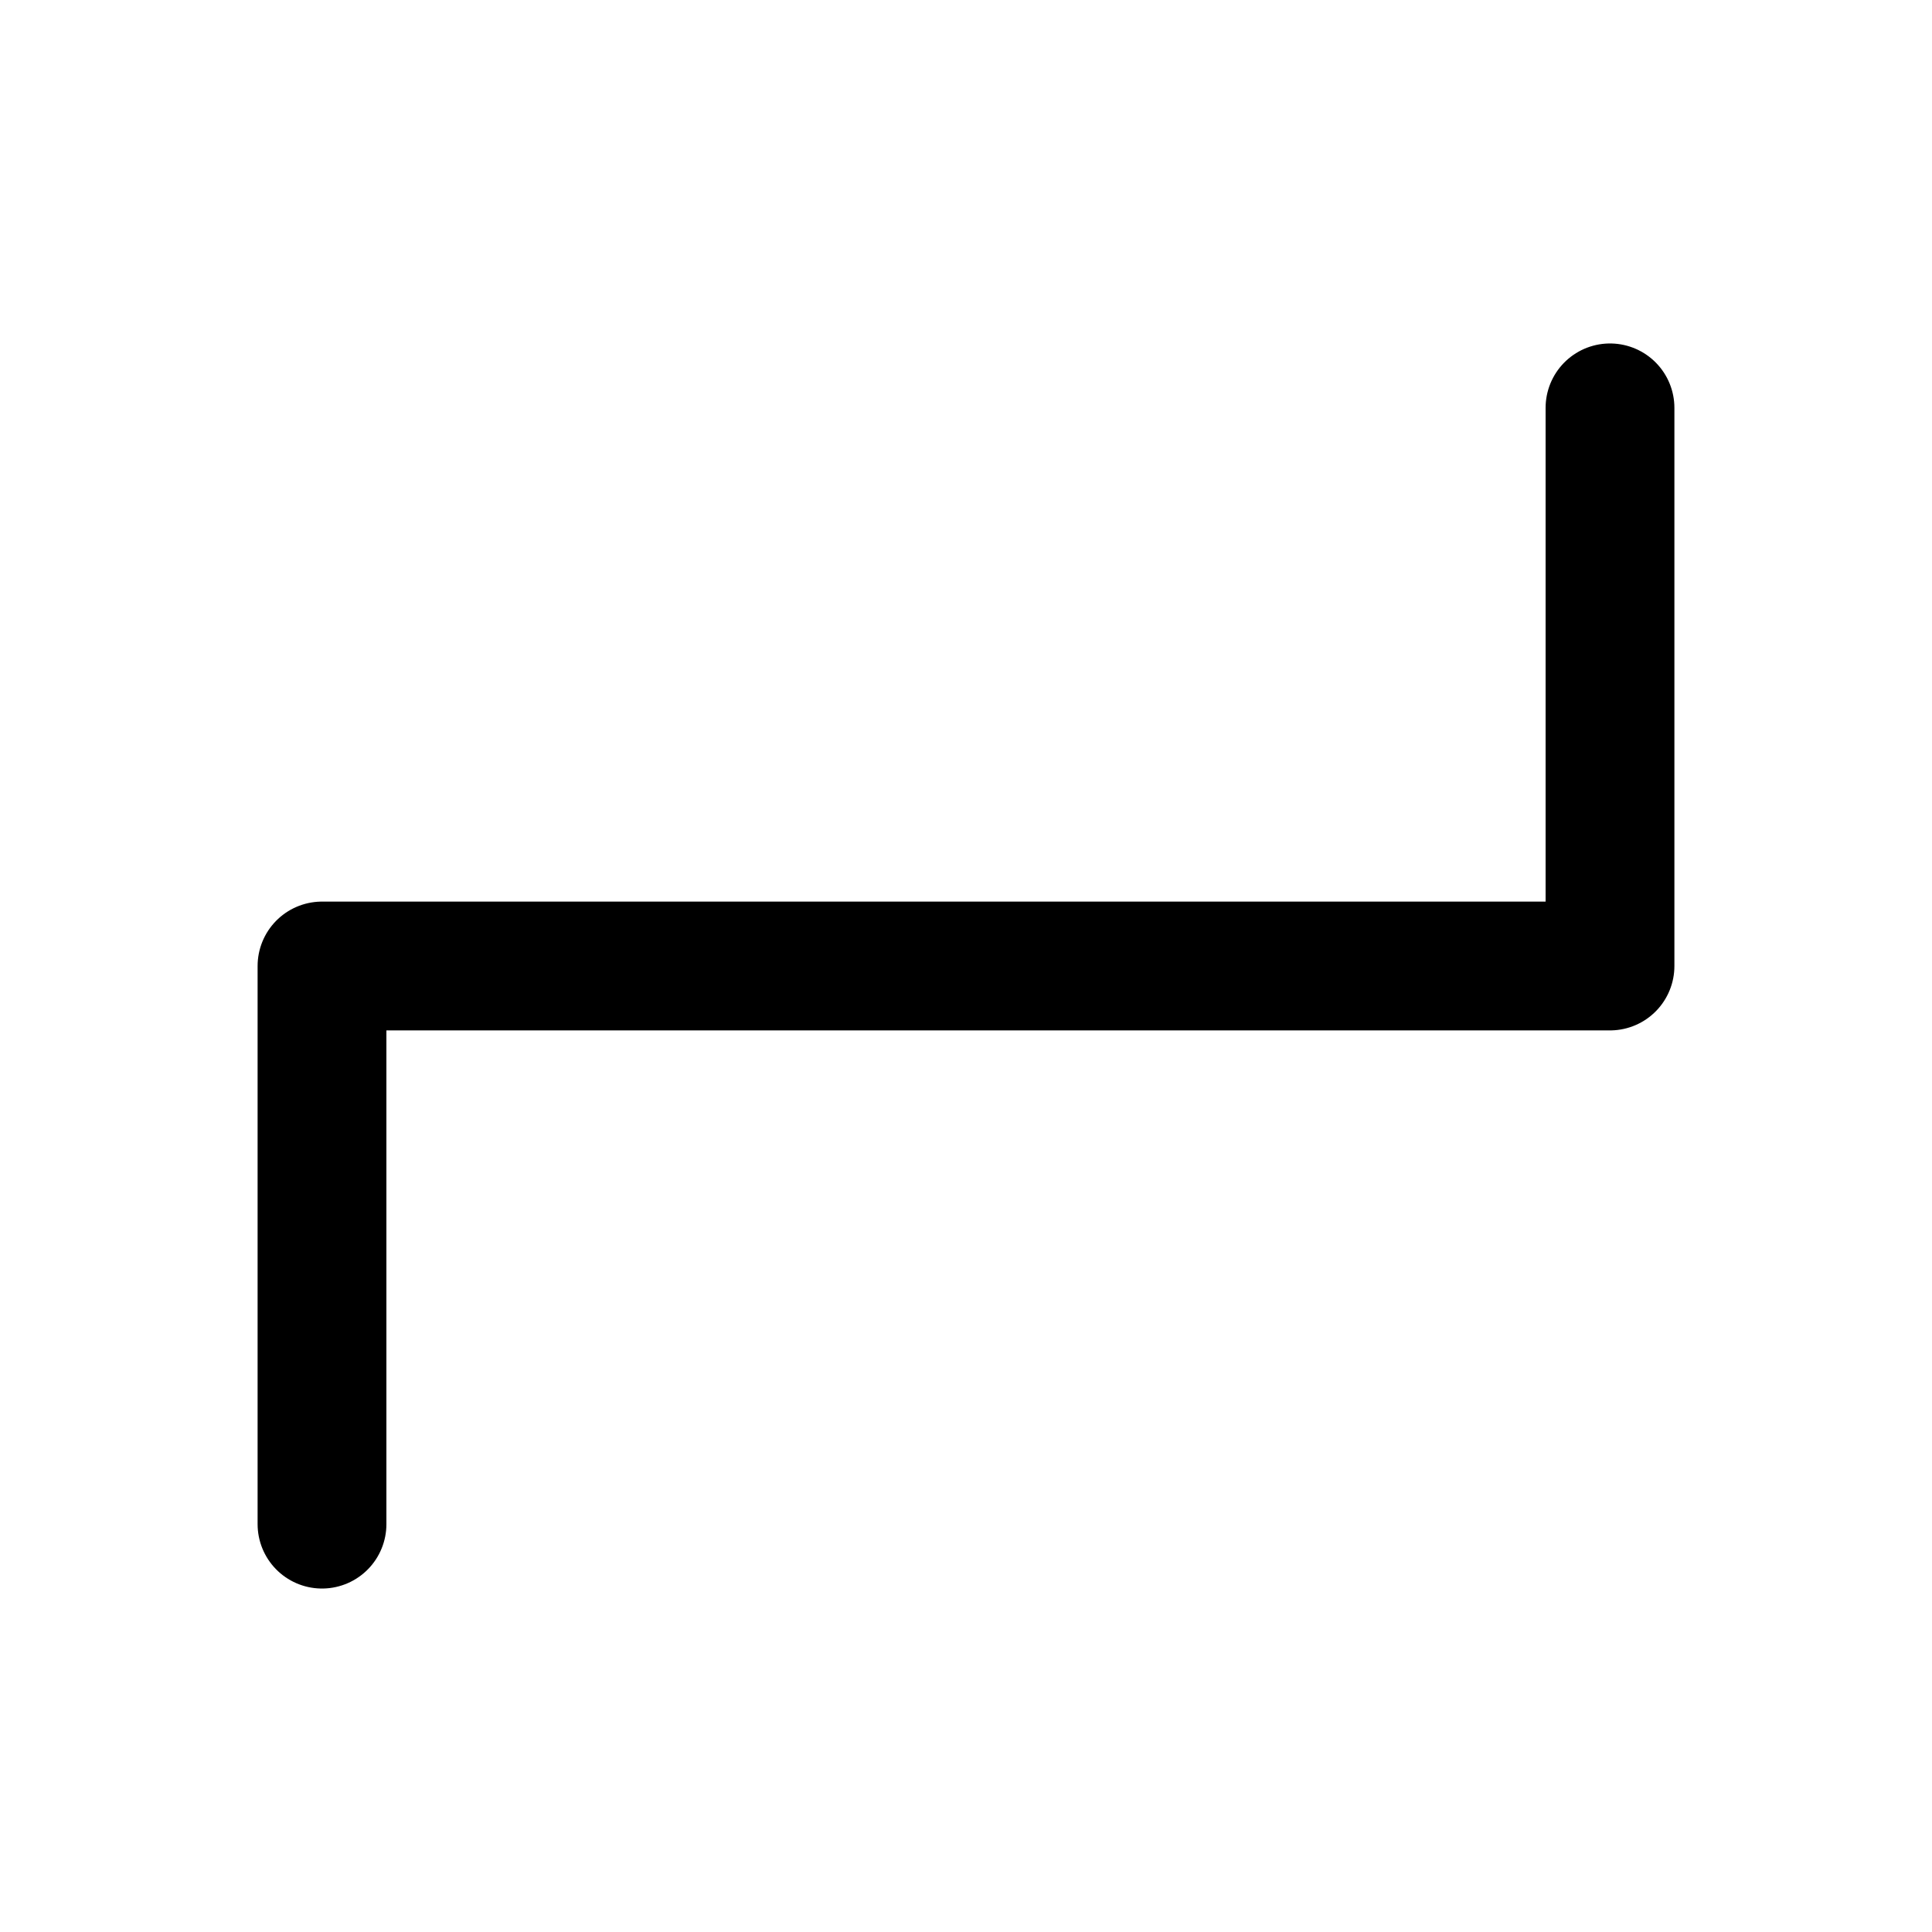
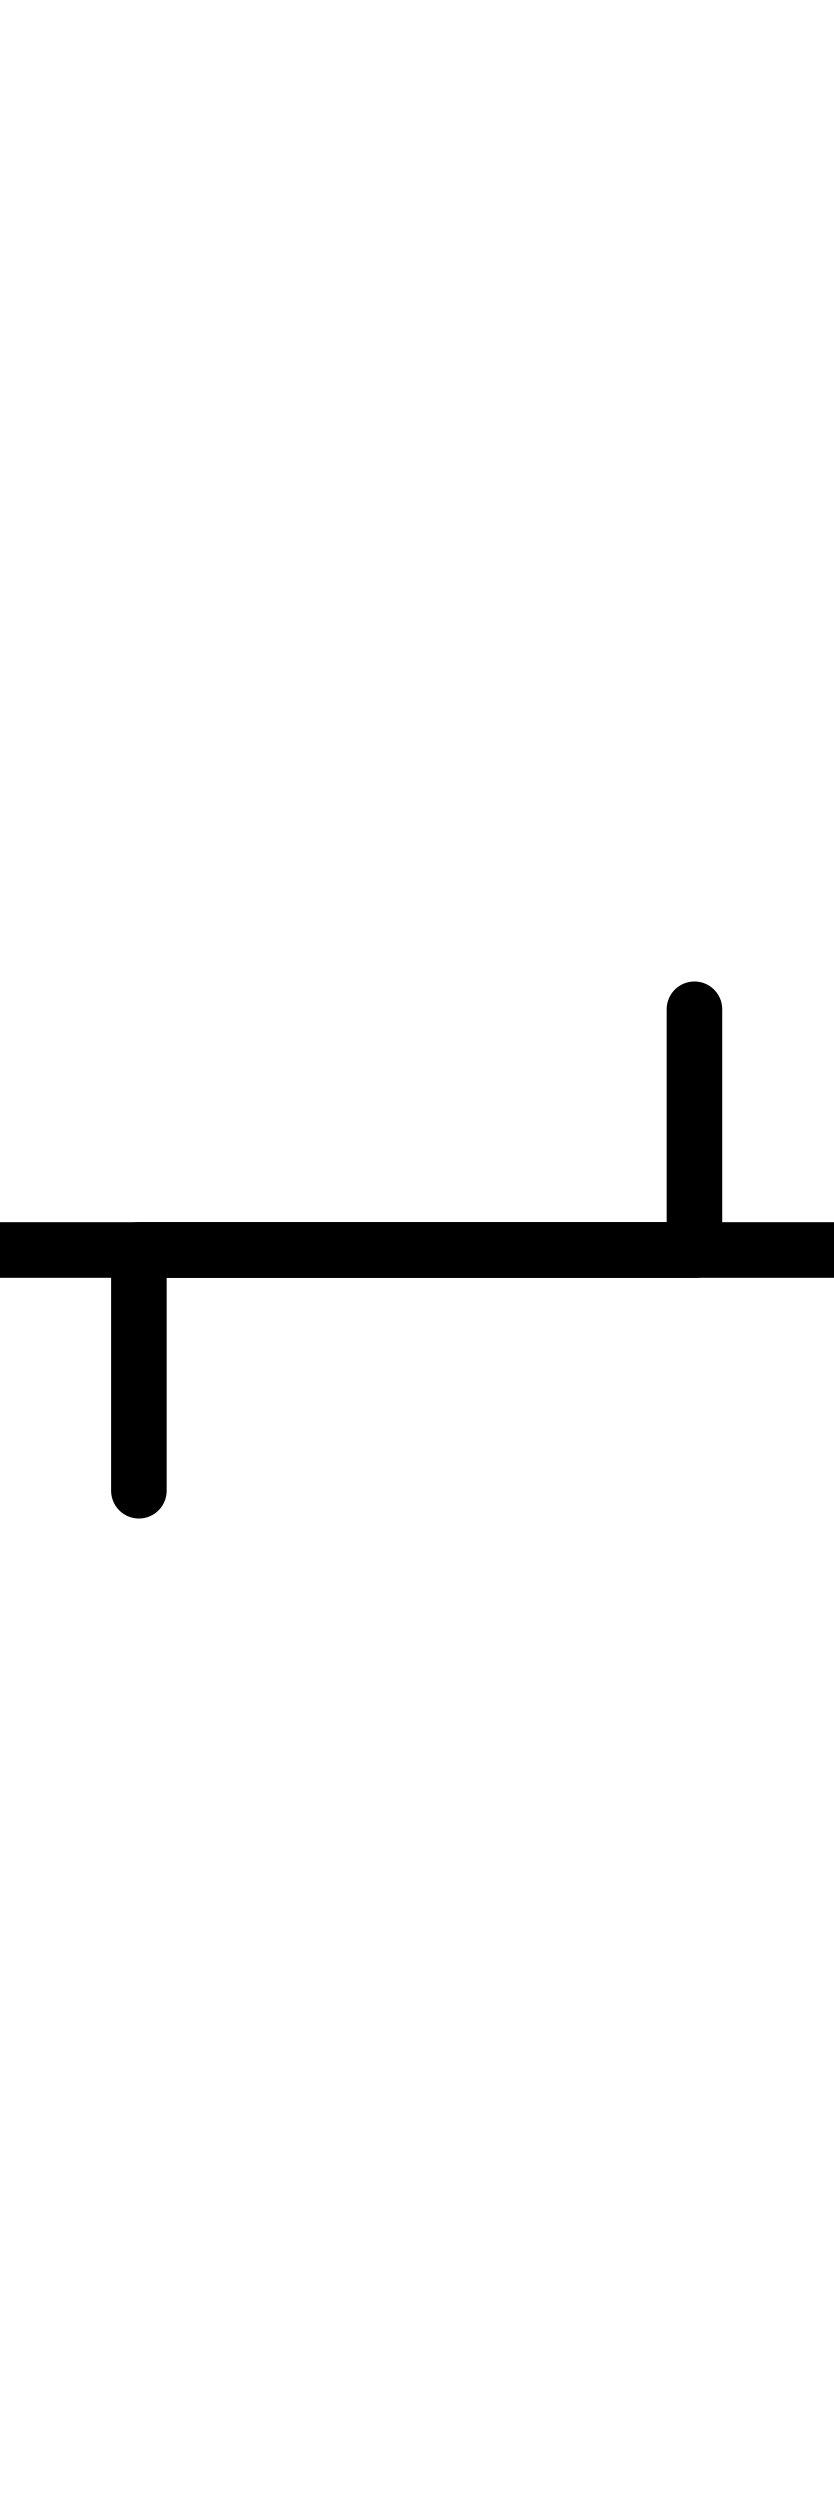
- <svg xmlns="http://www.w3.org/2000/svg" viewBox="0 0 45 45" version="1.1" xml:space="preserve" x="0px" y="0px" width="0.5in" height="0.5in" id="svg2">
+ <svg xmlns="http://www.w3.org/2000/svg" viewBox="0 0 45 135" version="1.1" xml:space="preserve" x="0px" y="0px" width="0.5in" height="1.5in" id="svg2">
  <defs id="defs4">
    <style type="text/css" id="style6">
      path,circle {
        stroke:#000000;
        stroke-width: 3;
        stroke-linecap: round;
        stroke-linejoin: round;
        fill: none
      }</style>
  </defs>
-   <path d="m 37.5,9.5 0,13 -30,0 0,13" id="path8" style="fill:none;stroke:#000000;stroke-width:3;stroke-linecap:round;stroke-linejoin:round" />
+   <path d="m 37.5,54.5 v 13 H 7.5 v 13" id="path8" style="fill:none;stroke:#000000;stroke-width:3;stroke-linecap:round;stroke-linejoin:round" />
+   <path style="fill:none;stroke:#000000;stroke-width:3.001;stroke-linecap:butt;stroke-linejoin:miter;stroke-miterlimit:4;stroke-dasharray:none;stroke-opacity:1" d="m -0.668,67.5 c 50.688,0 46.266,0 46.266,0" id="path1815" />
</svg>
